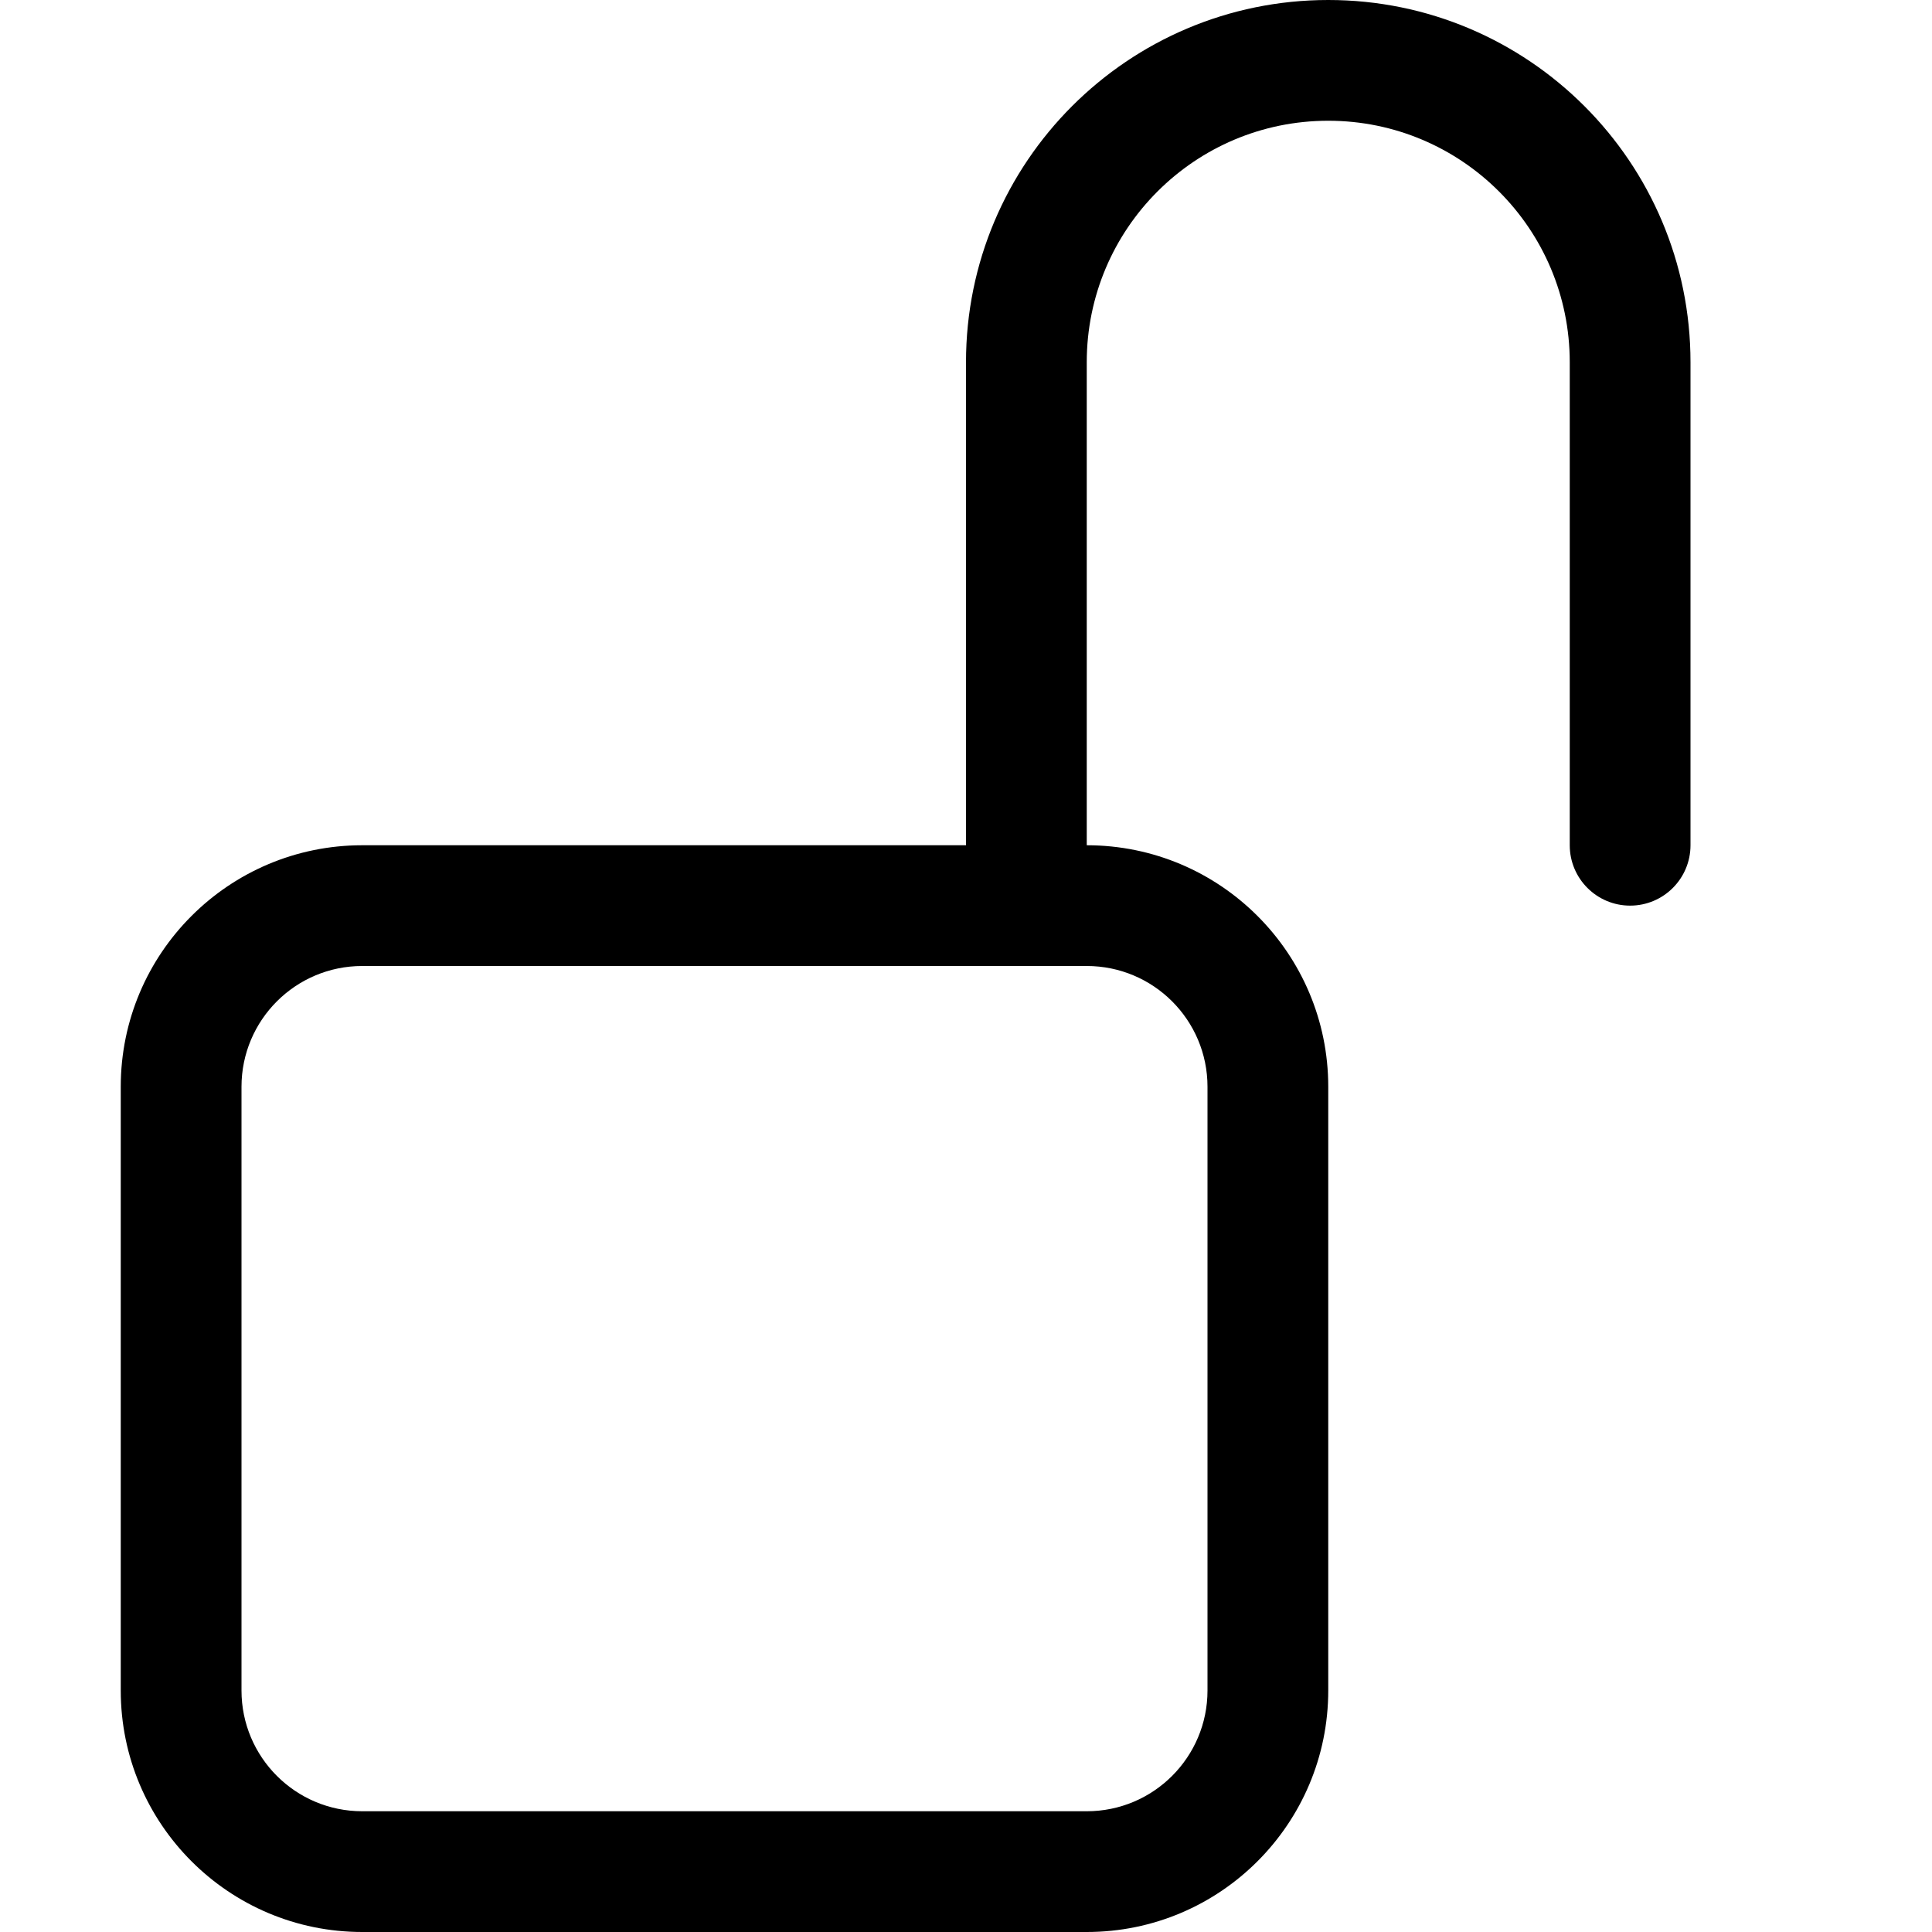
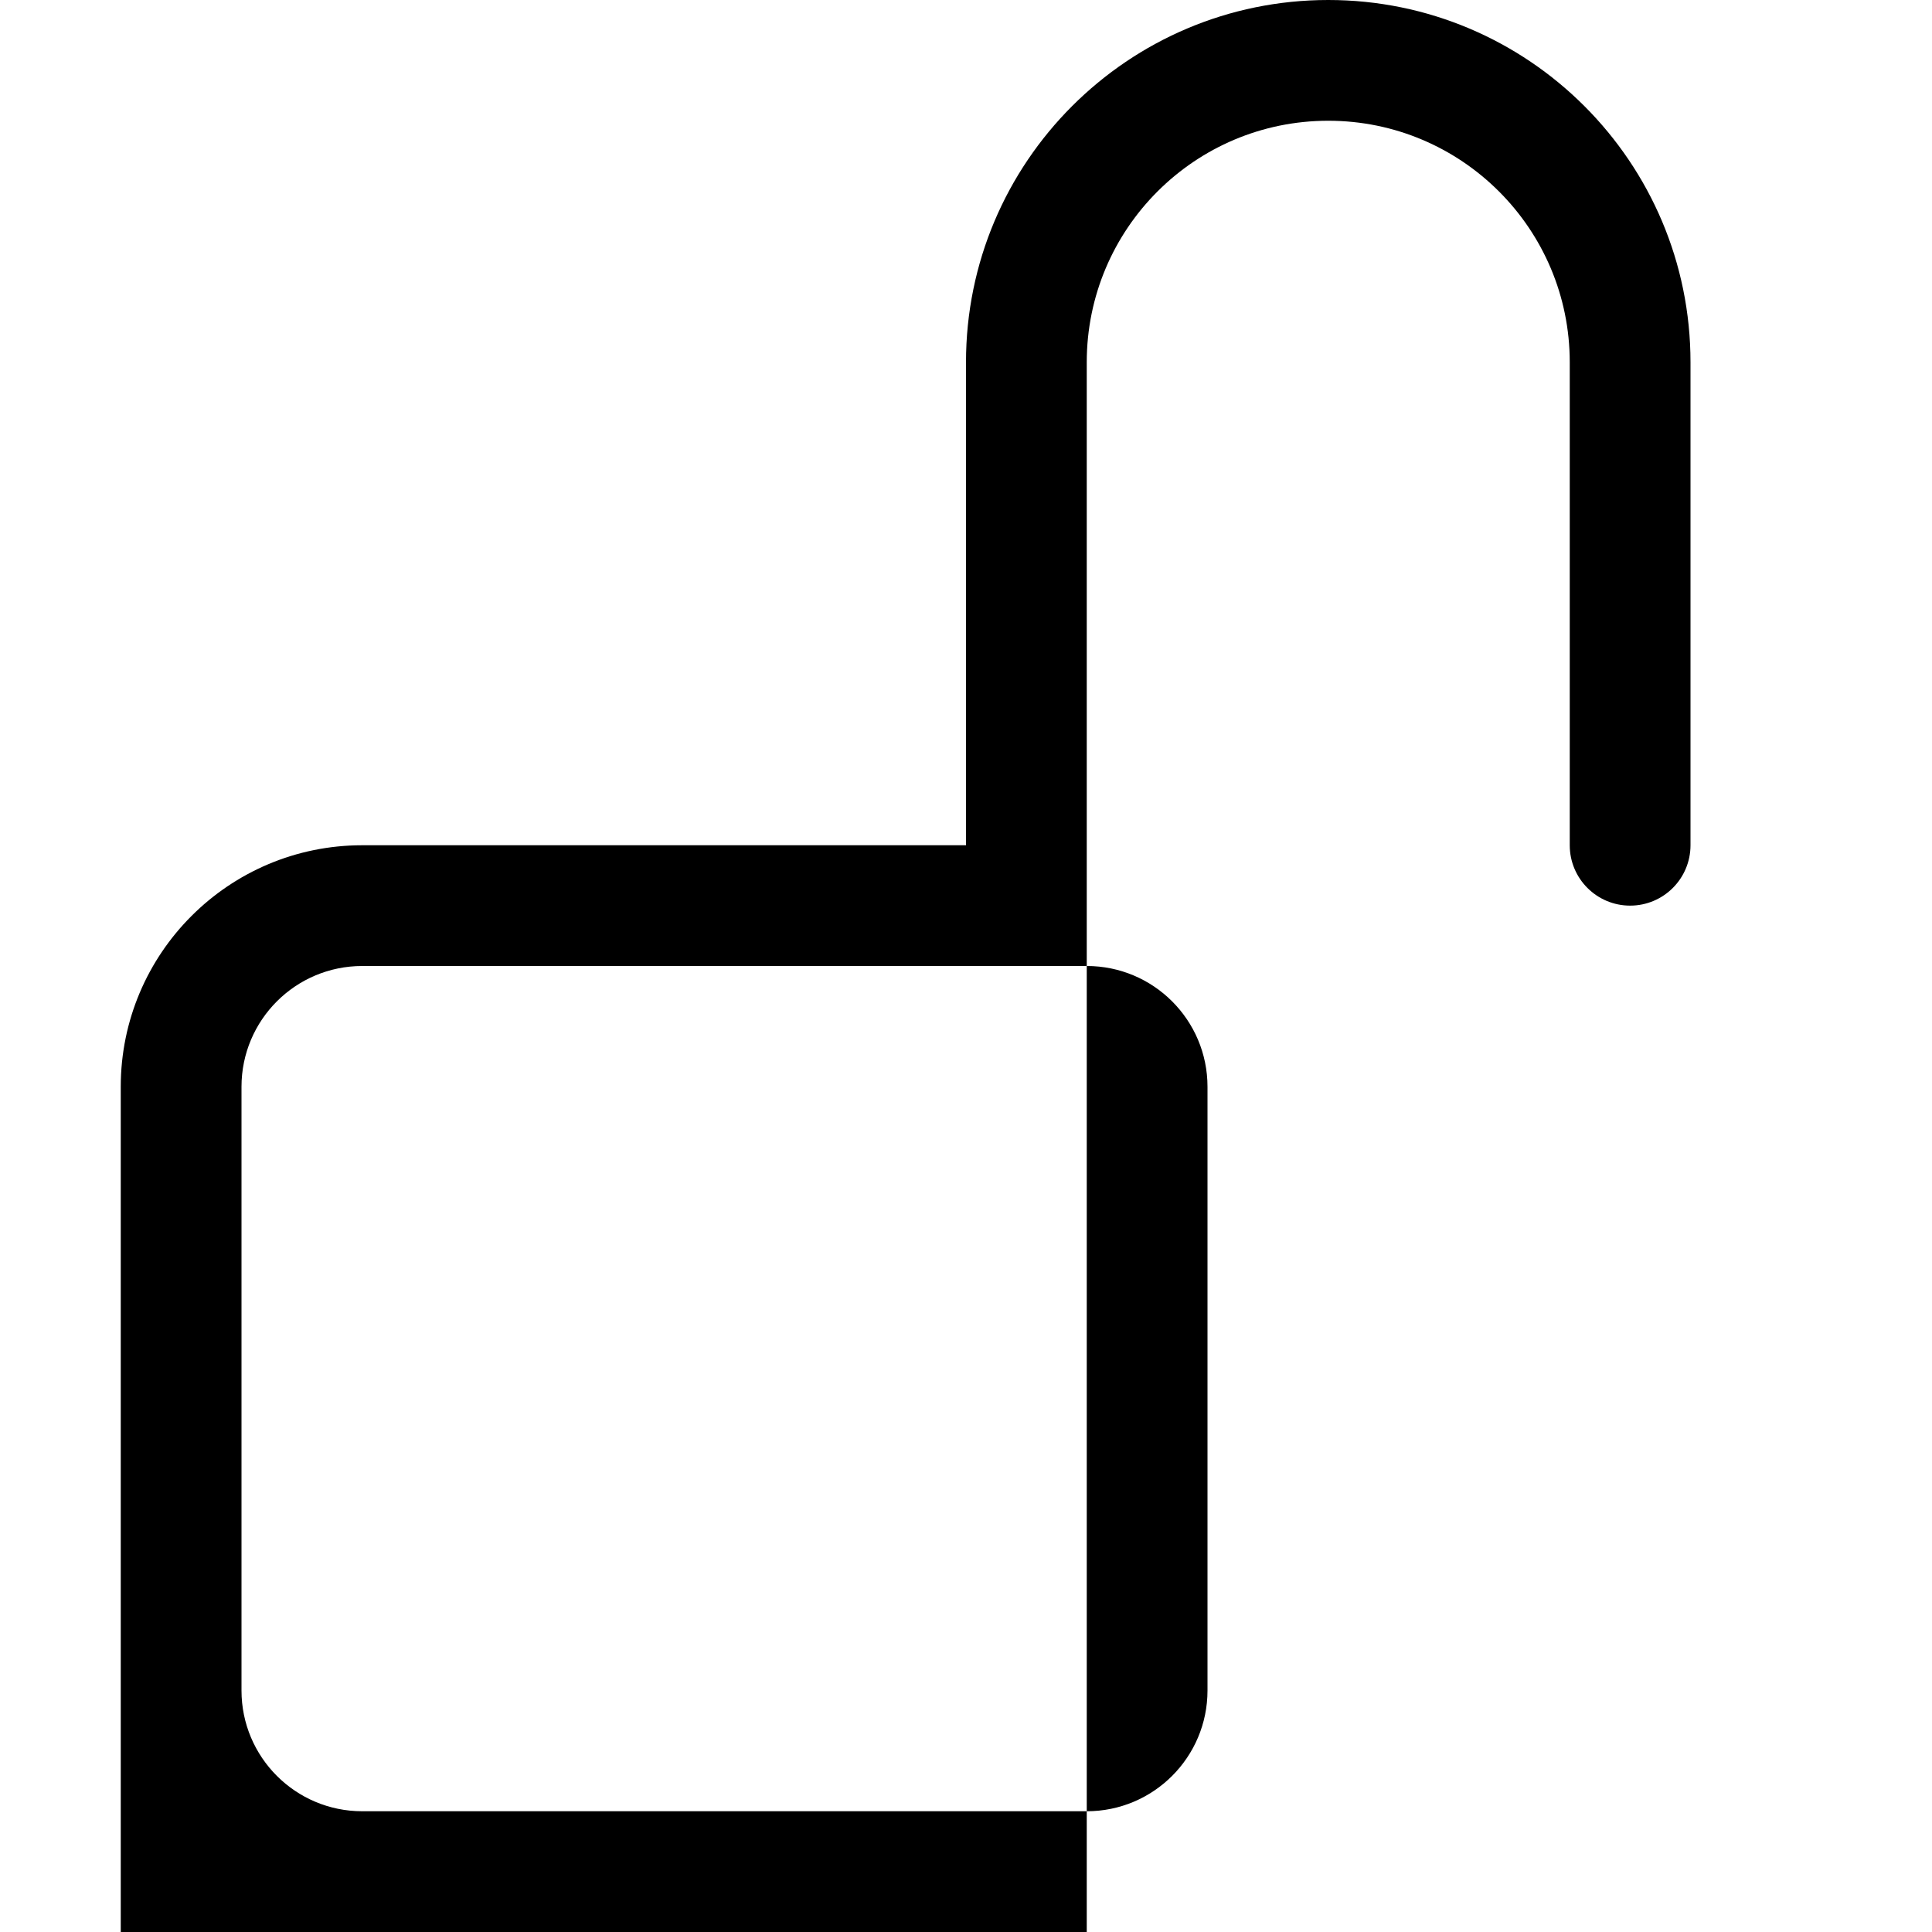
<svg xmlns="http://www.w3.org/2000/svg" width="16" height="16" fill="currentColor" class="bi bi-unlock" viewBox="0 0 16 16">
-   <path d="M11 1a2 2 0 0 0-2 2v4a2 2 0 0 1 2 2v5a2 2 0 0 1-2 2H3a2 2 0 0 1-2-2V9a2 2 0 0 1 2-2h5V3a3 3 0 0 1 6 0v4a.5.5 0 0 1-1 0V3a2 2 0 0 0-2-2zM3 8a1 1 0 0 0-1 1v5a1 1 0 0 0 1 1h6a1 1 0 0 0 1-1V9a1 1 0 0 0-1-1H3z" />
+   <path d="M11 1a2 2 0 0 0-2 2v4.2 0 0 1 2 2v5a2 2 0 0 1-2 2H3a2 2 0 0 1-2-2V9a2 2 0 0 1 2-2h5V3a3 3 0 0 1 6 0v4a.5.5 0 0 1-1 0V3a2 2 0 0 0-2-2zM3 8a1 1 0 0 0-1 1v5a1 1 0 0 0 1 1h6a1 1 0 0 0 1-1V9a1 1 0 0 0-1-1H3z" />
</svg>
